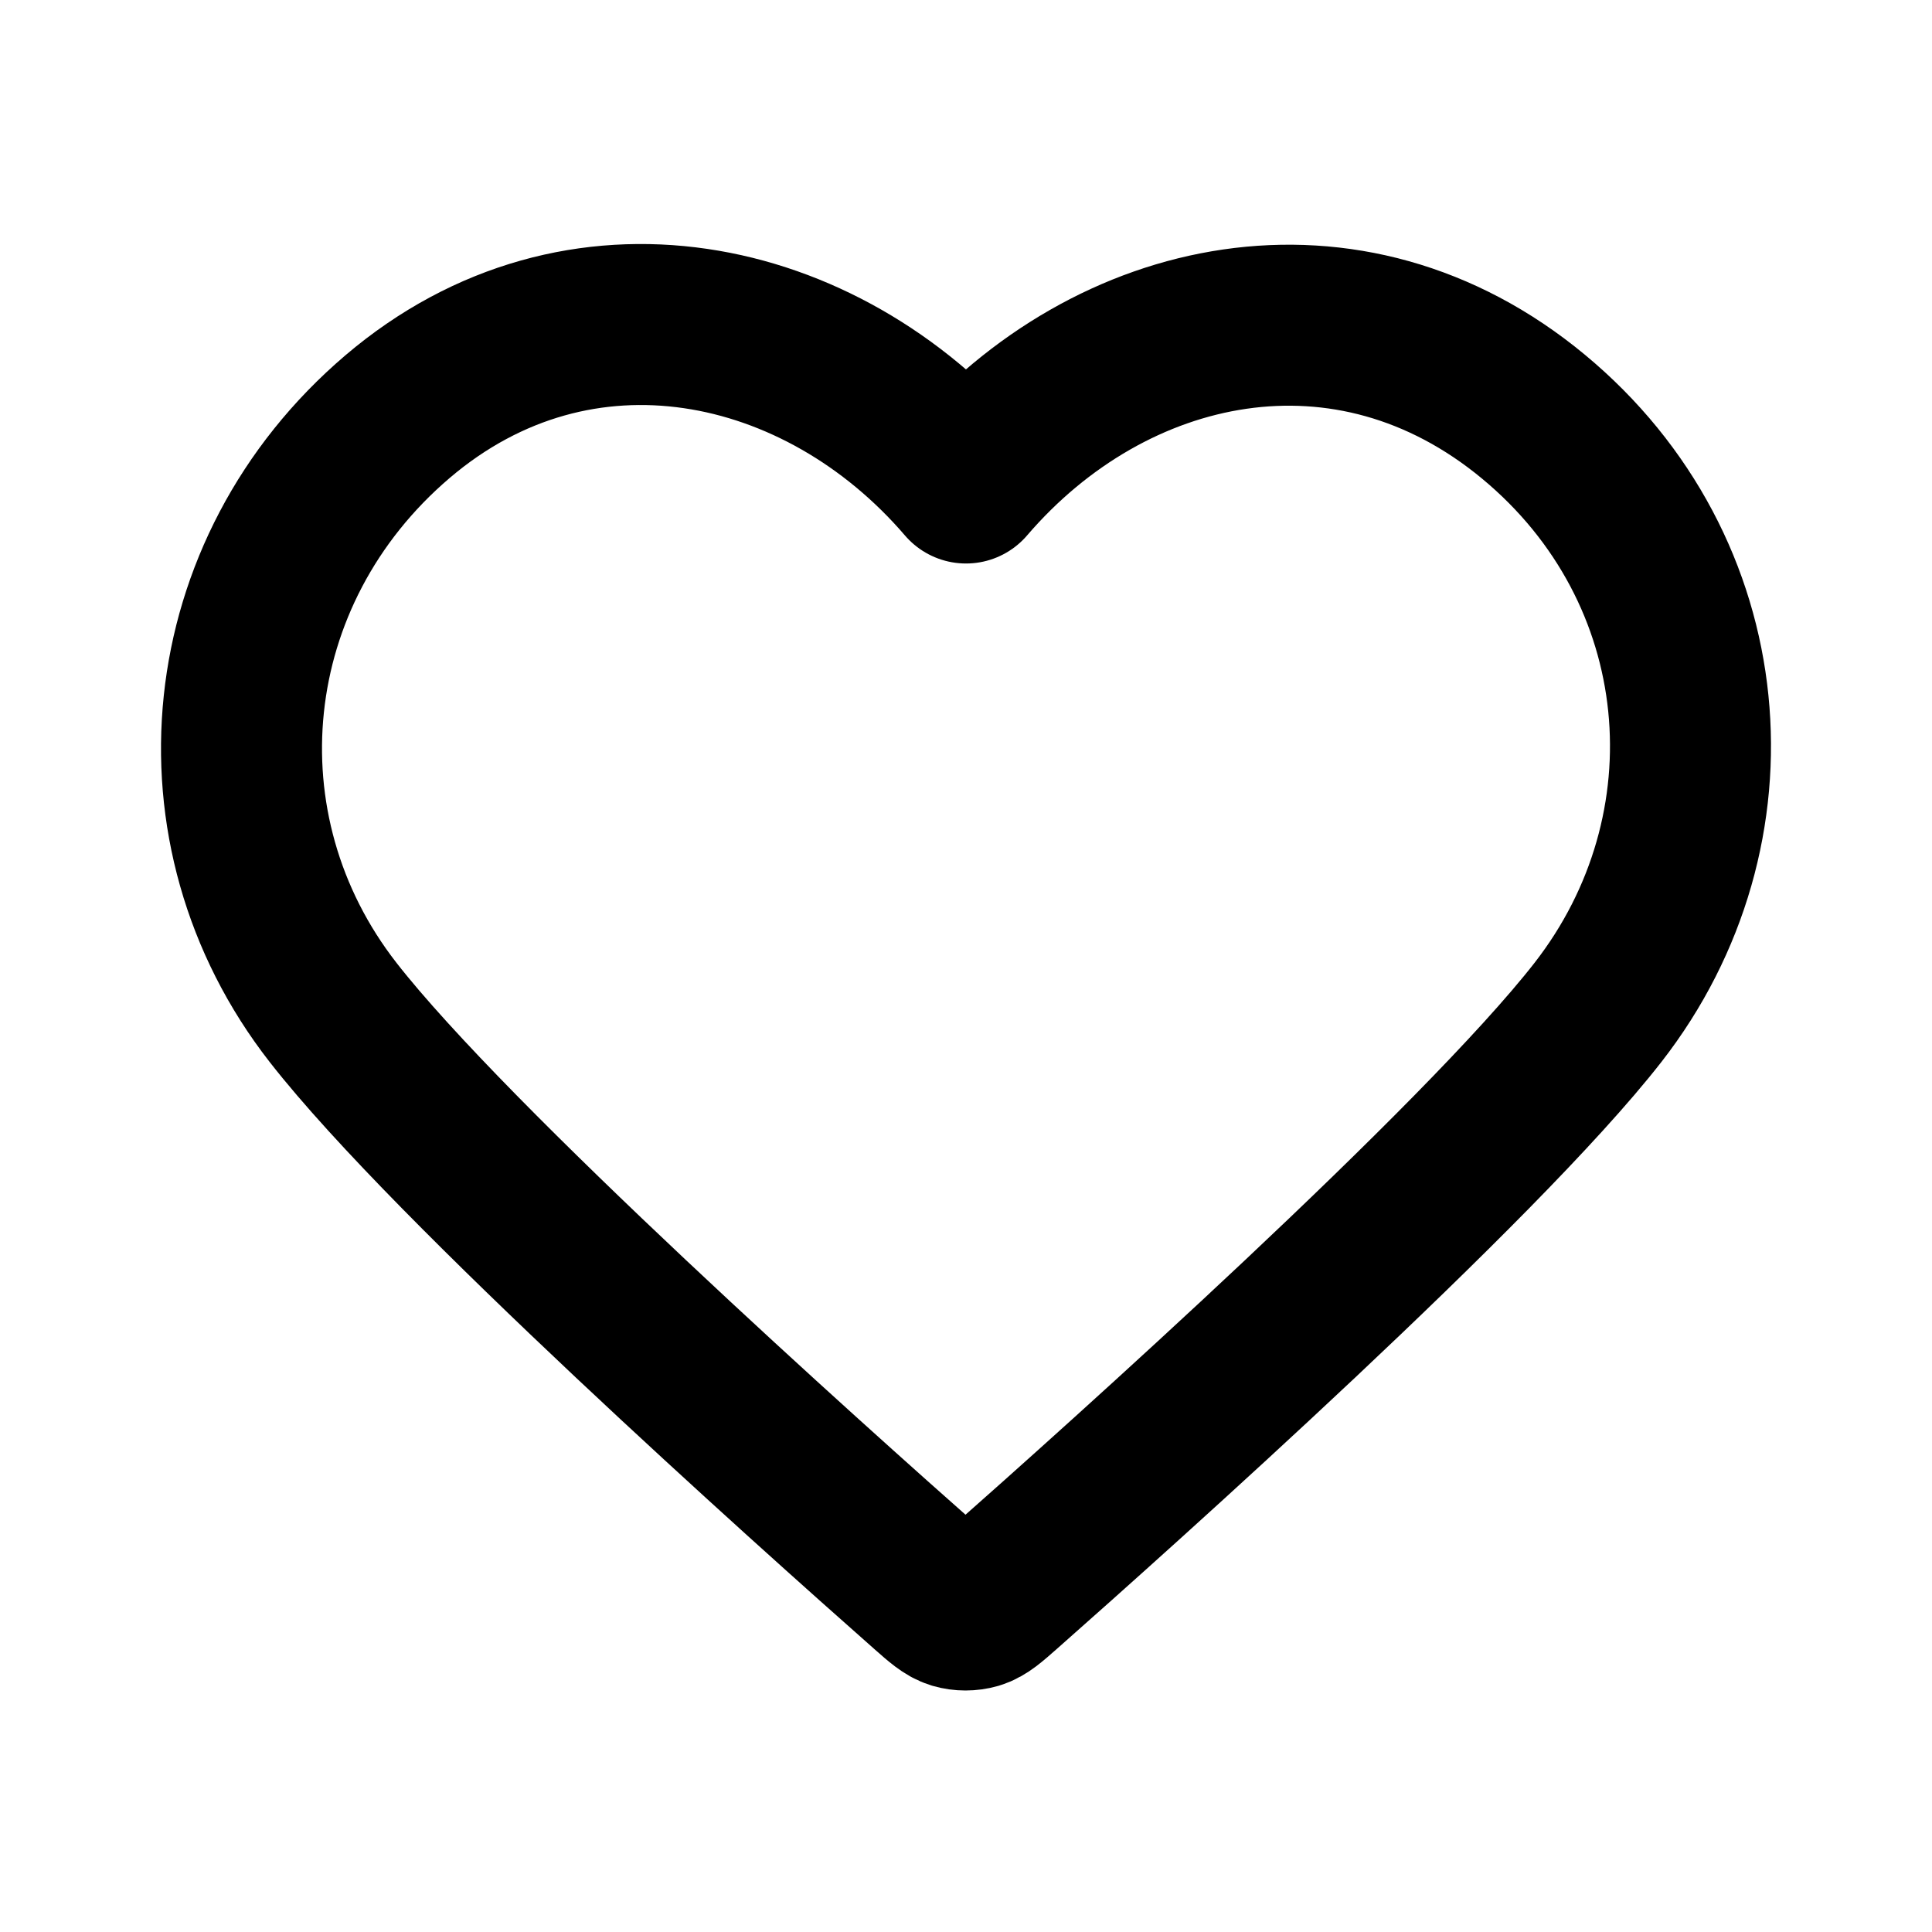
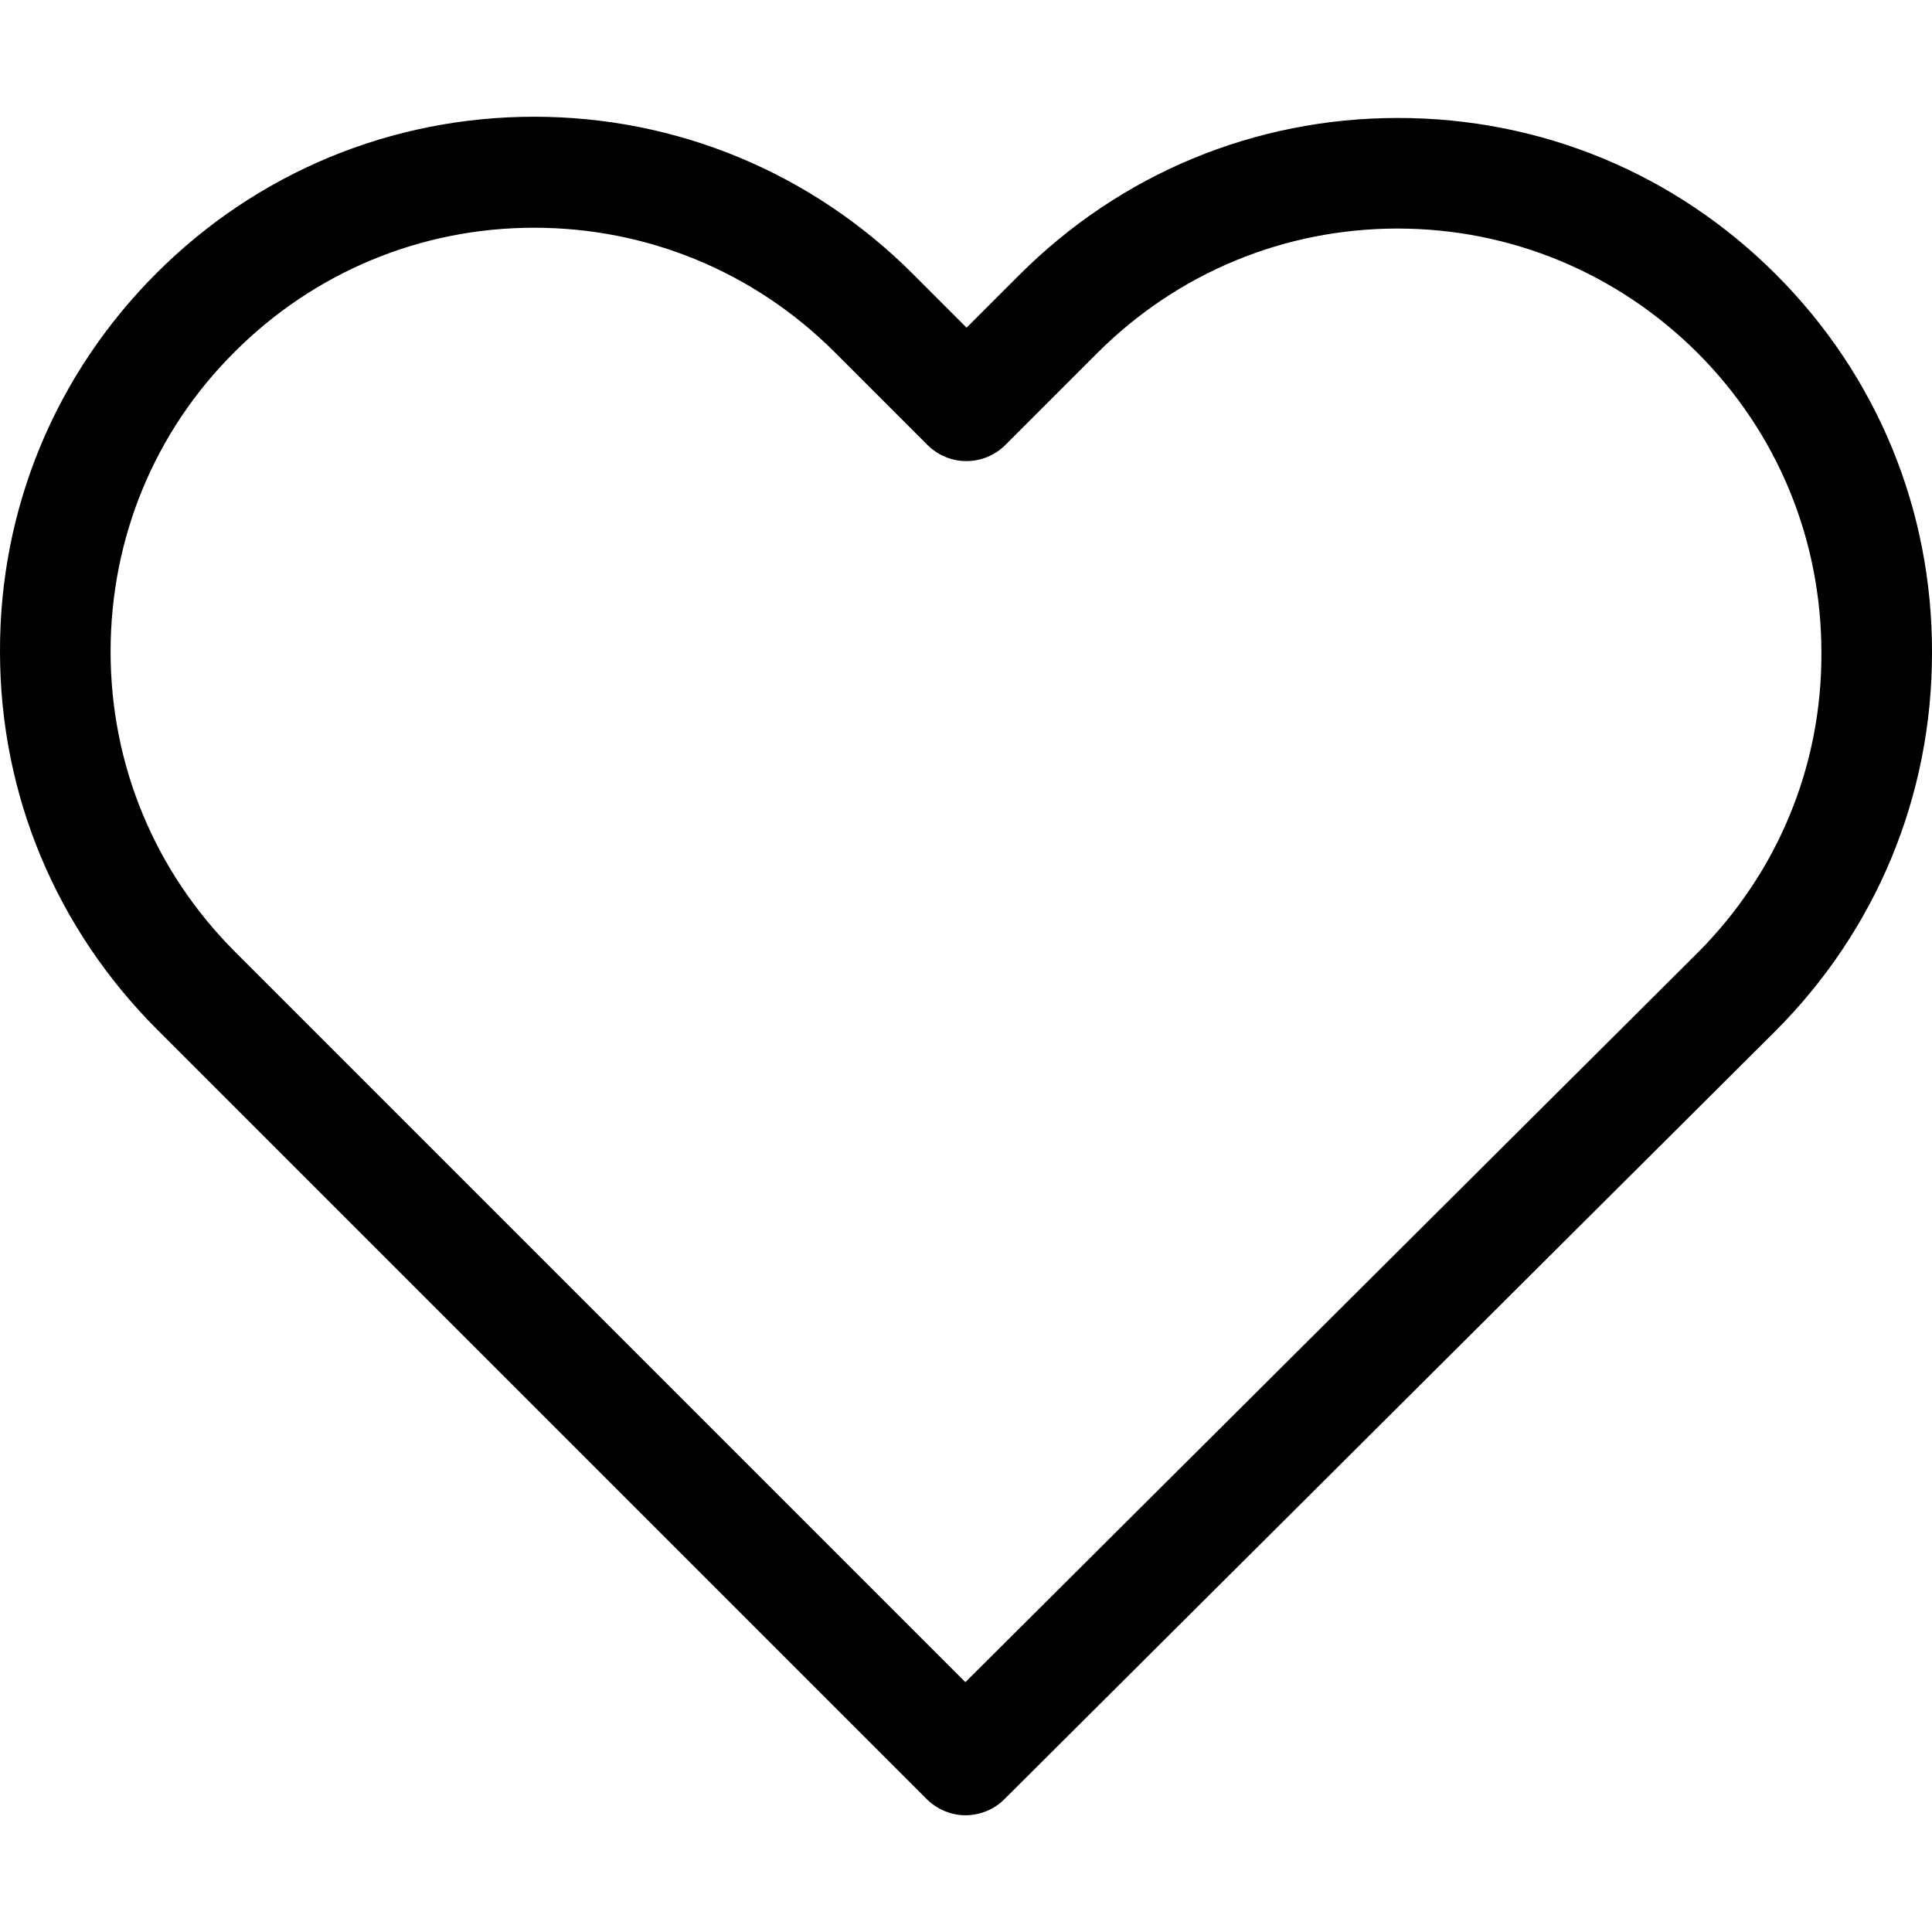
- <svg xmlns="http://www.w3.org/2000/svg" width="800px" height="800px" viewBox="0 0 24 24" fill="none">
-   <path fill-rule="evenodd" clip-rule="evenodd" d="M12 6C10.201 3.903 7.194 3.255 4.939 5.175C2.685 7.096 2.367 10.306 4.138 12.577C5.61 14.465 10.065 18.448 11.525 19.737C11.688 19.881 11.77 19.953 11.865 19.982C11.948 20.006 12.039 20.006 12.123 19.982C12.218 19.953 12.299 19.881 12.463 19.737C13.923 18.448 18.378 14.465 19.85 12.577C21.62 10.306 21.342 7.075 19.048 5.175C16.755 3.275 13.799 3.903 12 6Z" stroke="#000000" stroke-width="2" stroke-linecap="round" stroke-linejoin="round" />
+ <svg xmlns="http://www.w3.org/2000/svg" fill="#000000" height="800px" width="800px" version="1.1" id="Capa_1" viewBox="0 0 471.701 471.701" xml:space="preserve">
+   <g>
+     <path d="M433.601,67.001c-24.7-24.7-57.4-38.2-92.3-38.2s-67.7,13.6-92.4,38.3l-12.9,12.9l-13.1-13.1   c-24.7-24.7-57.6-38.4-92.5-38.4c-34.8,0-67.6,13.6-92.2,38.2c-24.7,24.7-38.3,57.5-38.2,92.4c0,34.9,13.7,67.6,38.4,92.3   l187.8,187.8c2.6,2.6,6.1,4,9.5,4c3.4,0,6.9-1.3,9.5-3.9l188.2-187.5c24.7-24.7,38.3-57.5,38.3-92.4   C471.801,124.501,458.301,91.701,433.601,67.001z M414.401,232.701l-178.7,178l-178.3-178.3c-19.6-19.6-30.4-45.6-30.4-73.3   s10.7-53.7,30.3-73.2c19.5-19.5,45.5-30.3,73.1-30.3c27.7,0,53.8,10.8,73.4,30.4l22.6,22.6c5.3,5.3,13.8,5.3,19.1,0l22.4-22.4   c19.6-19.6,45.7-30.4,73.3-30.4c27.6,0,53.6,10.8,73.2,30.3c19.6,19.6,30.3,45.6,30.3,73.3   C444.801,187.101,434.001,213.101,414.401,232.701z" />
+   </g>
</svg>
